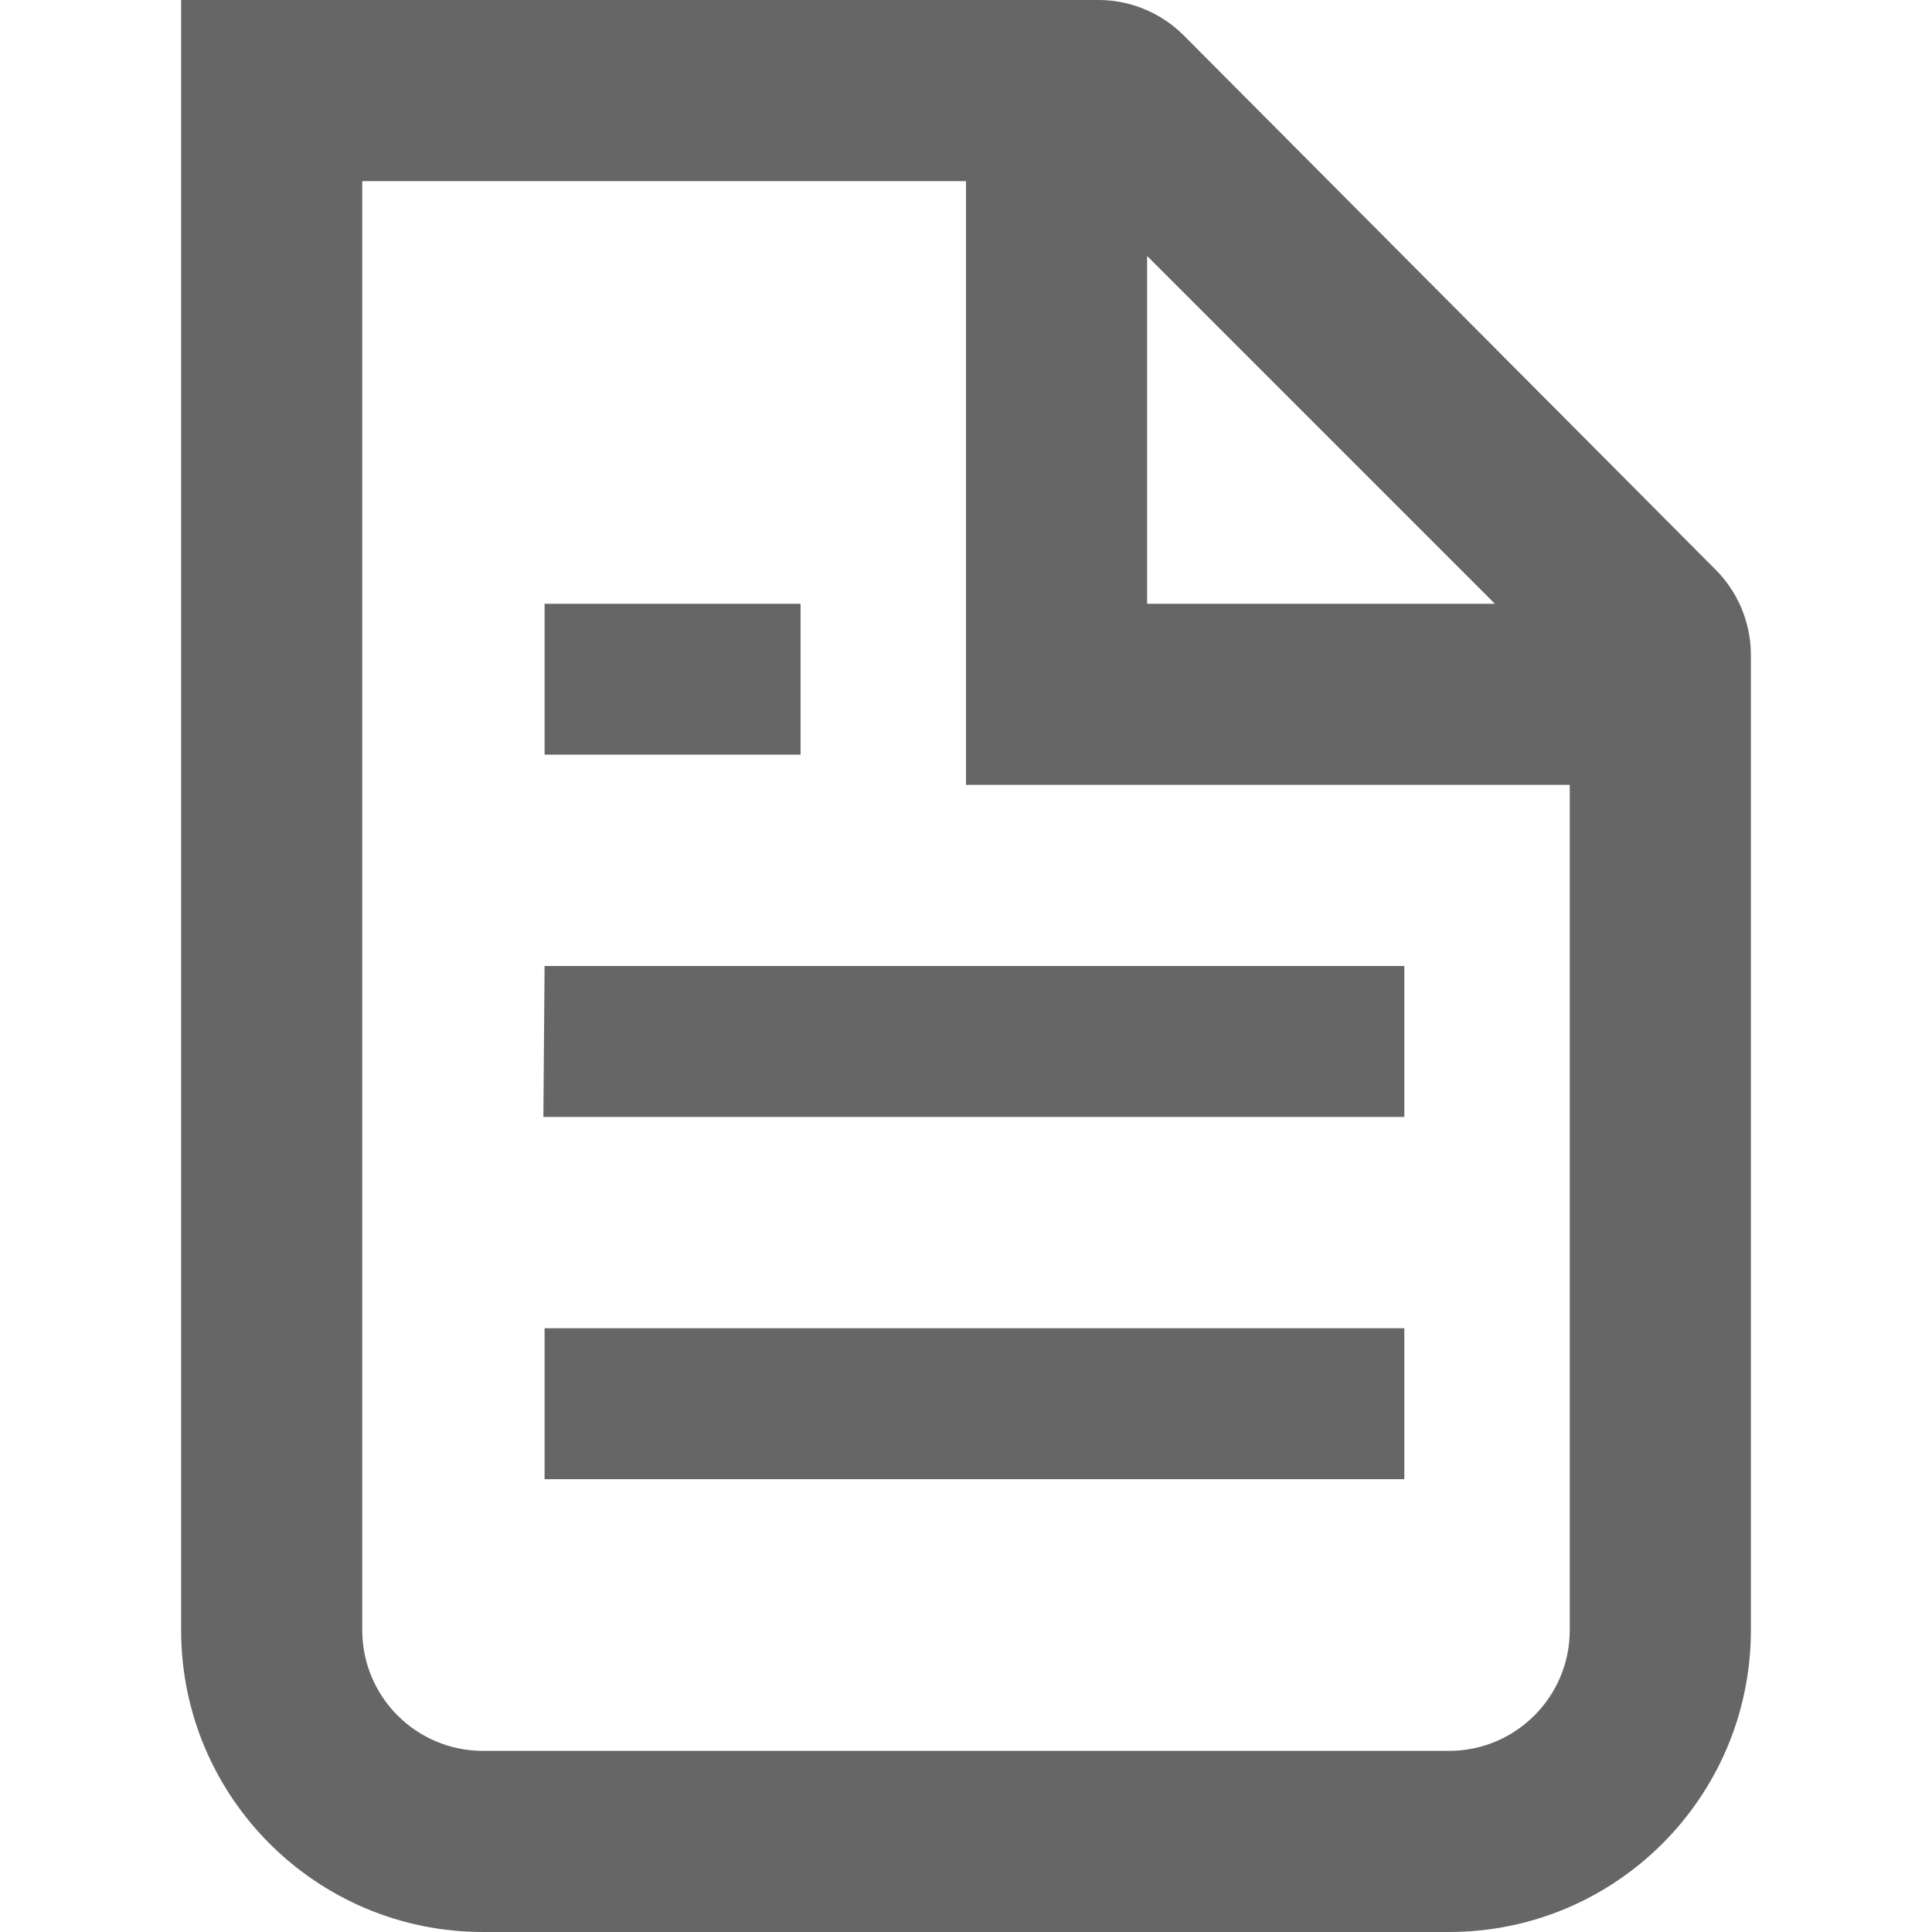
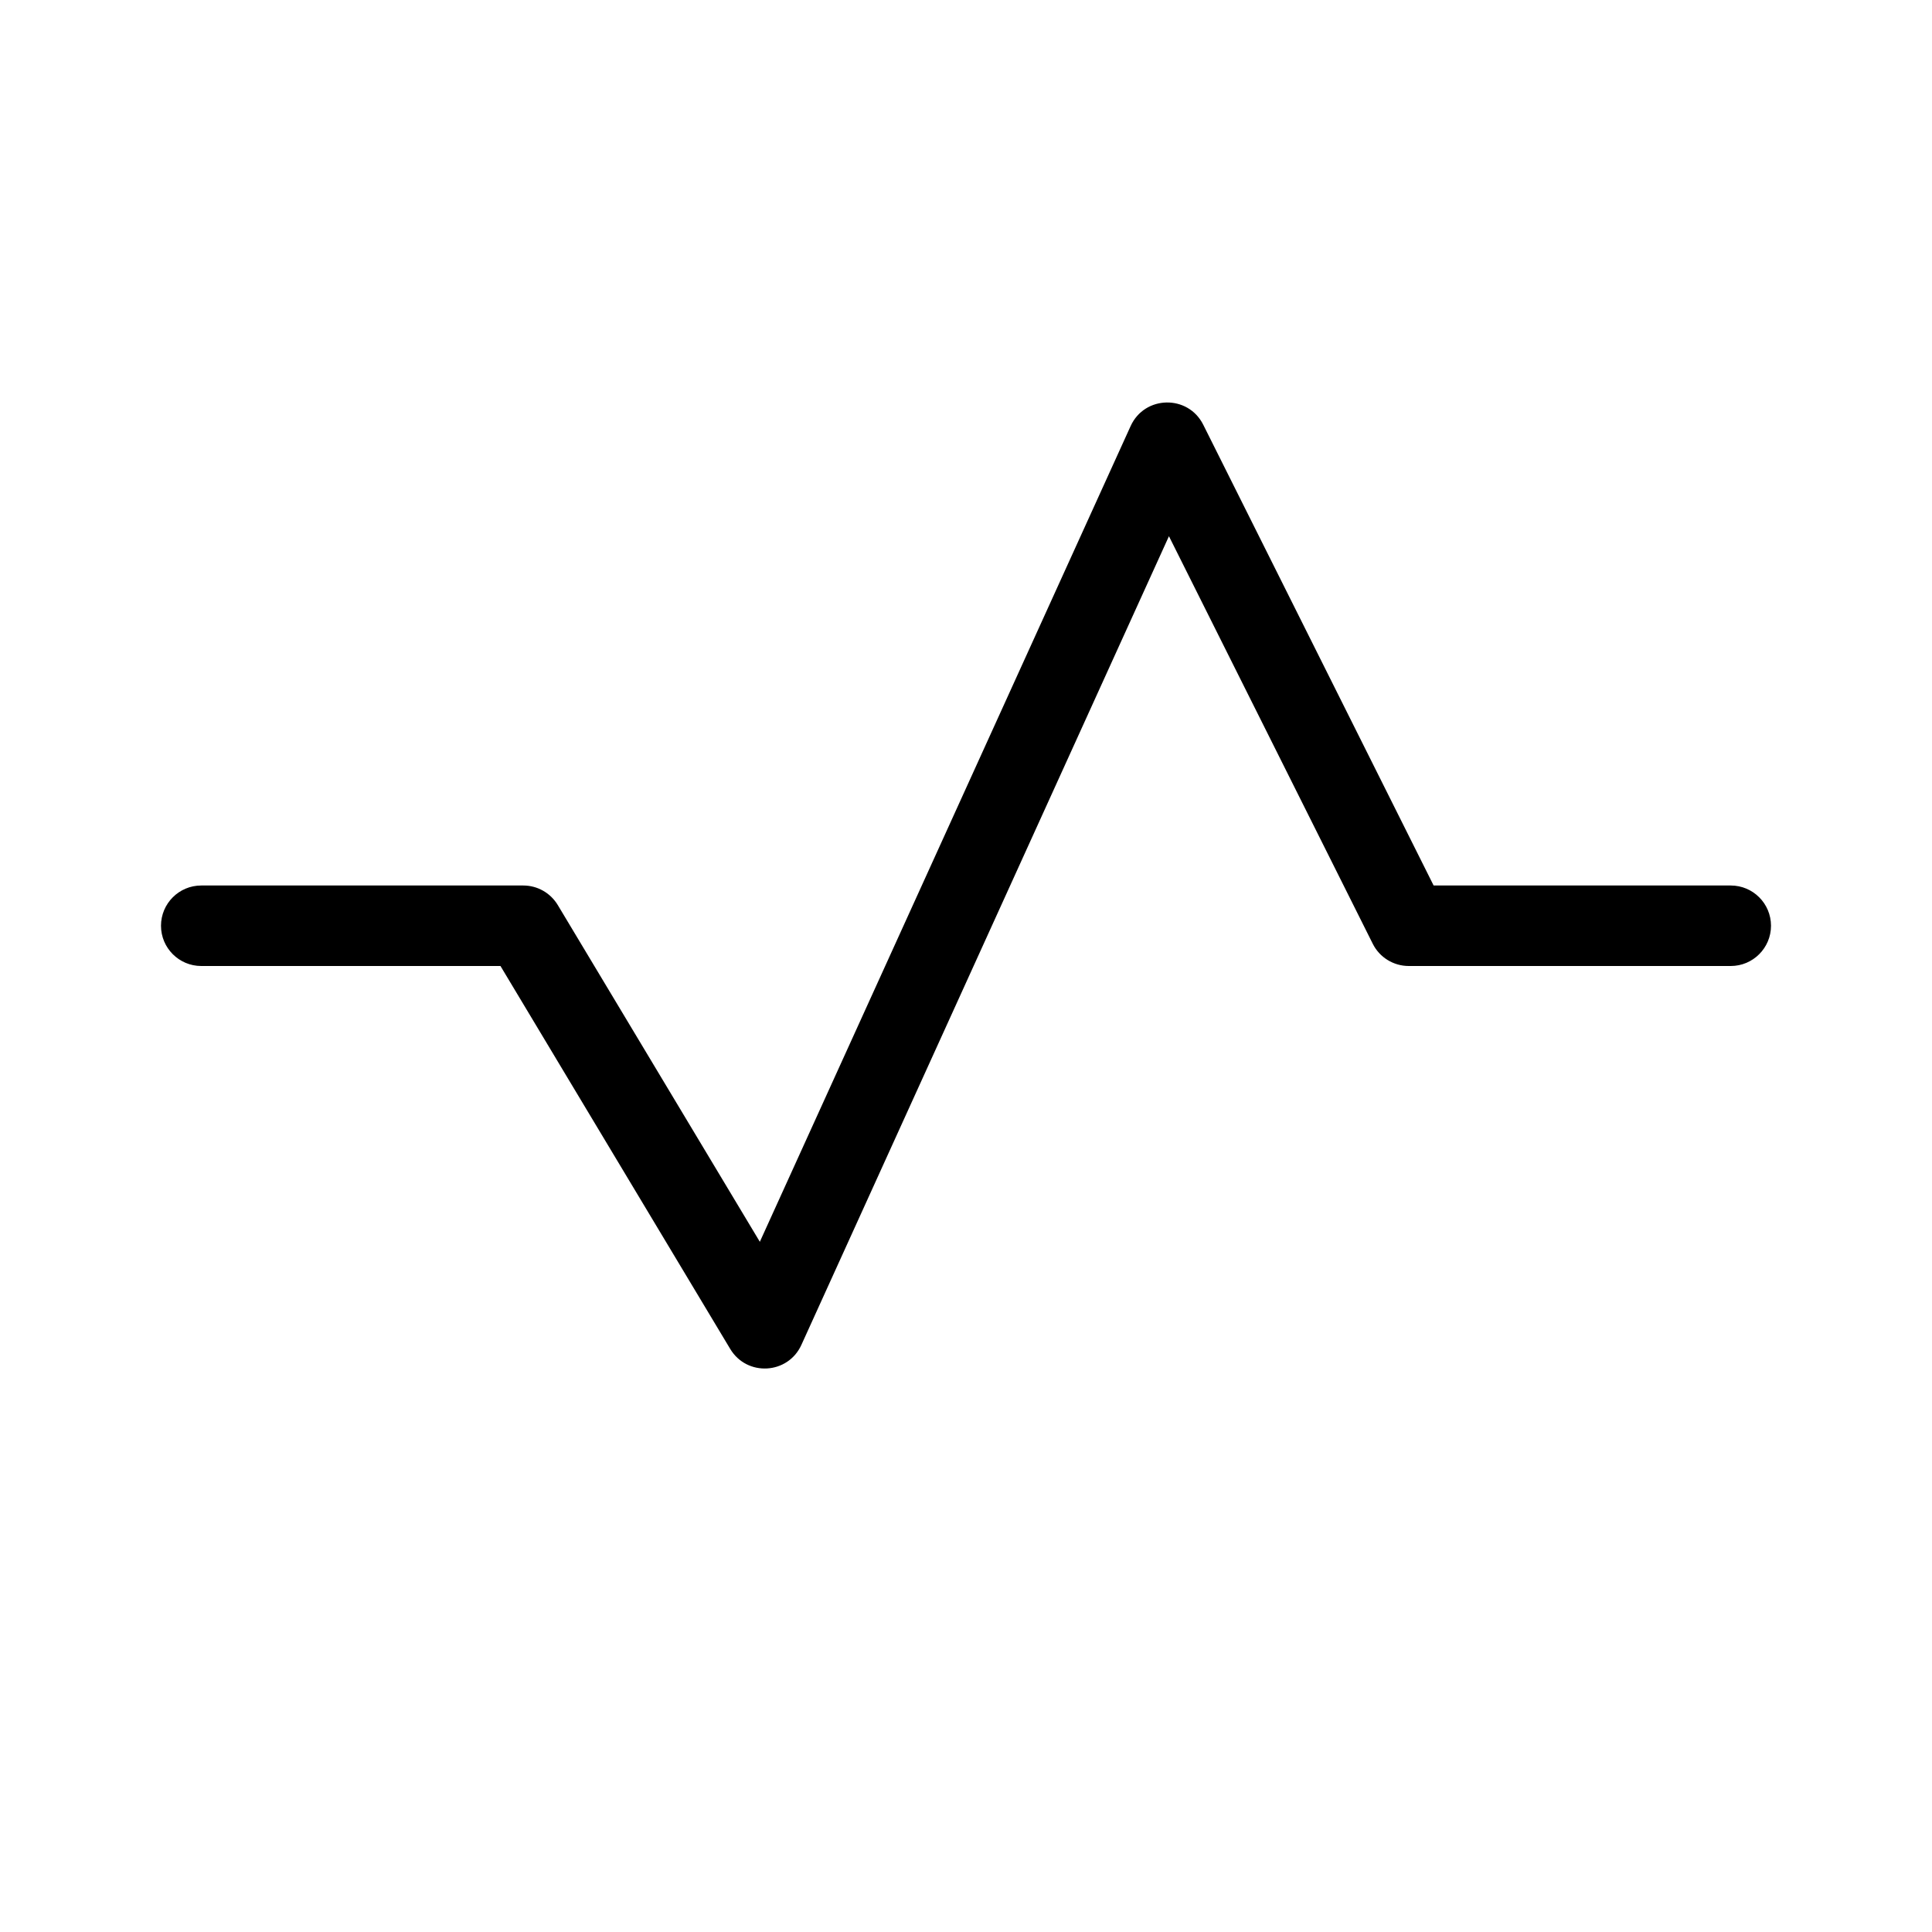
- <svg xmlns="http://www.w3.org/2000/svg" fill="none" viewBox="0 0 16 16">
-   <path d="M14.5 13.5V5.41a1 1 0 0 0-.3-.7L9.8.29A1 1 0 0 0 9.08 0H1.5v13.5A2.5 2.5 0 0 0 4 16h8a2.5 2.5 0 0 0 2.5-2.5m-1.5 0v-7H8v-5H3v12a1 1 0 0 0 1 1h8a1 1 0 0 0 1-1M9.5 5V2.12L12.38 5zM5.13 5h-.62v1.25h2.12V5zm-.62 3h7.12v1.25H4.5zm.62 3h-.62v1.25h7.12V11z" clip-rule="evenodd" fill="#666" fill-rule="evenodd" />
+ <svg xmlns="http://www.w3.org/2000/svg" width="24" height="24" viewBox="0 0 24 24">
+   <path d="M6.217,12 L2.5,12 C2.224,12 2,11.776 2,11.5 C2,11.224 2.224,11 2.5,11 L6.5,11 C6.676,11 6.838,11.092 6.929,11.243 L9.439,15.426 L14.045,5.293 C14.219,4.91 14.759,4.9 14.947,5.276 L17.809,11 L21.5,11 C21.776,11 22,11.224 22,11.5 C22,11.776 21.776,12 21.5,12 L17.5,12 C17.311,12 17.137,11.893 17.053,11.724 L14.521,6.661 L9.955,16.707 C9.788,17.074 9.279,17.103 9.071,16.757 L6.217,12 Z" />
</svg>
